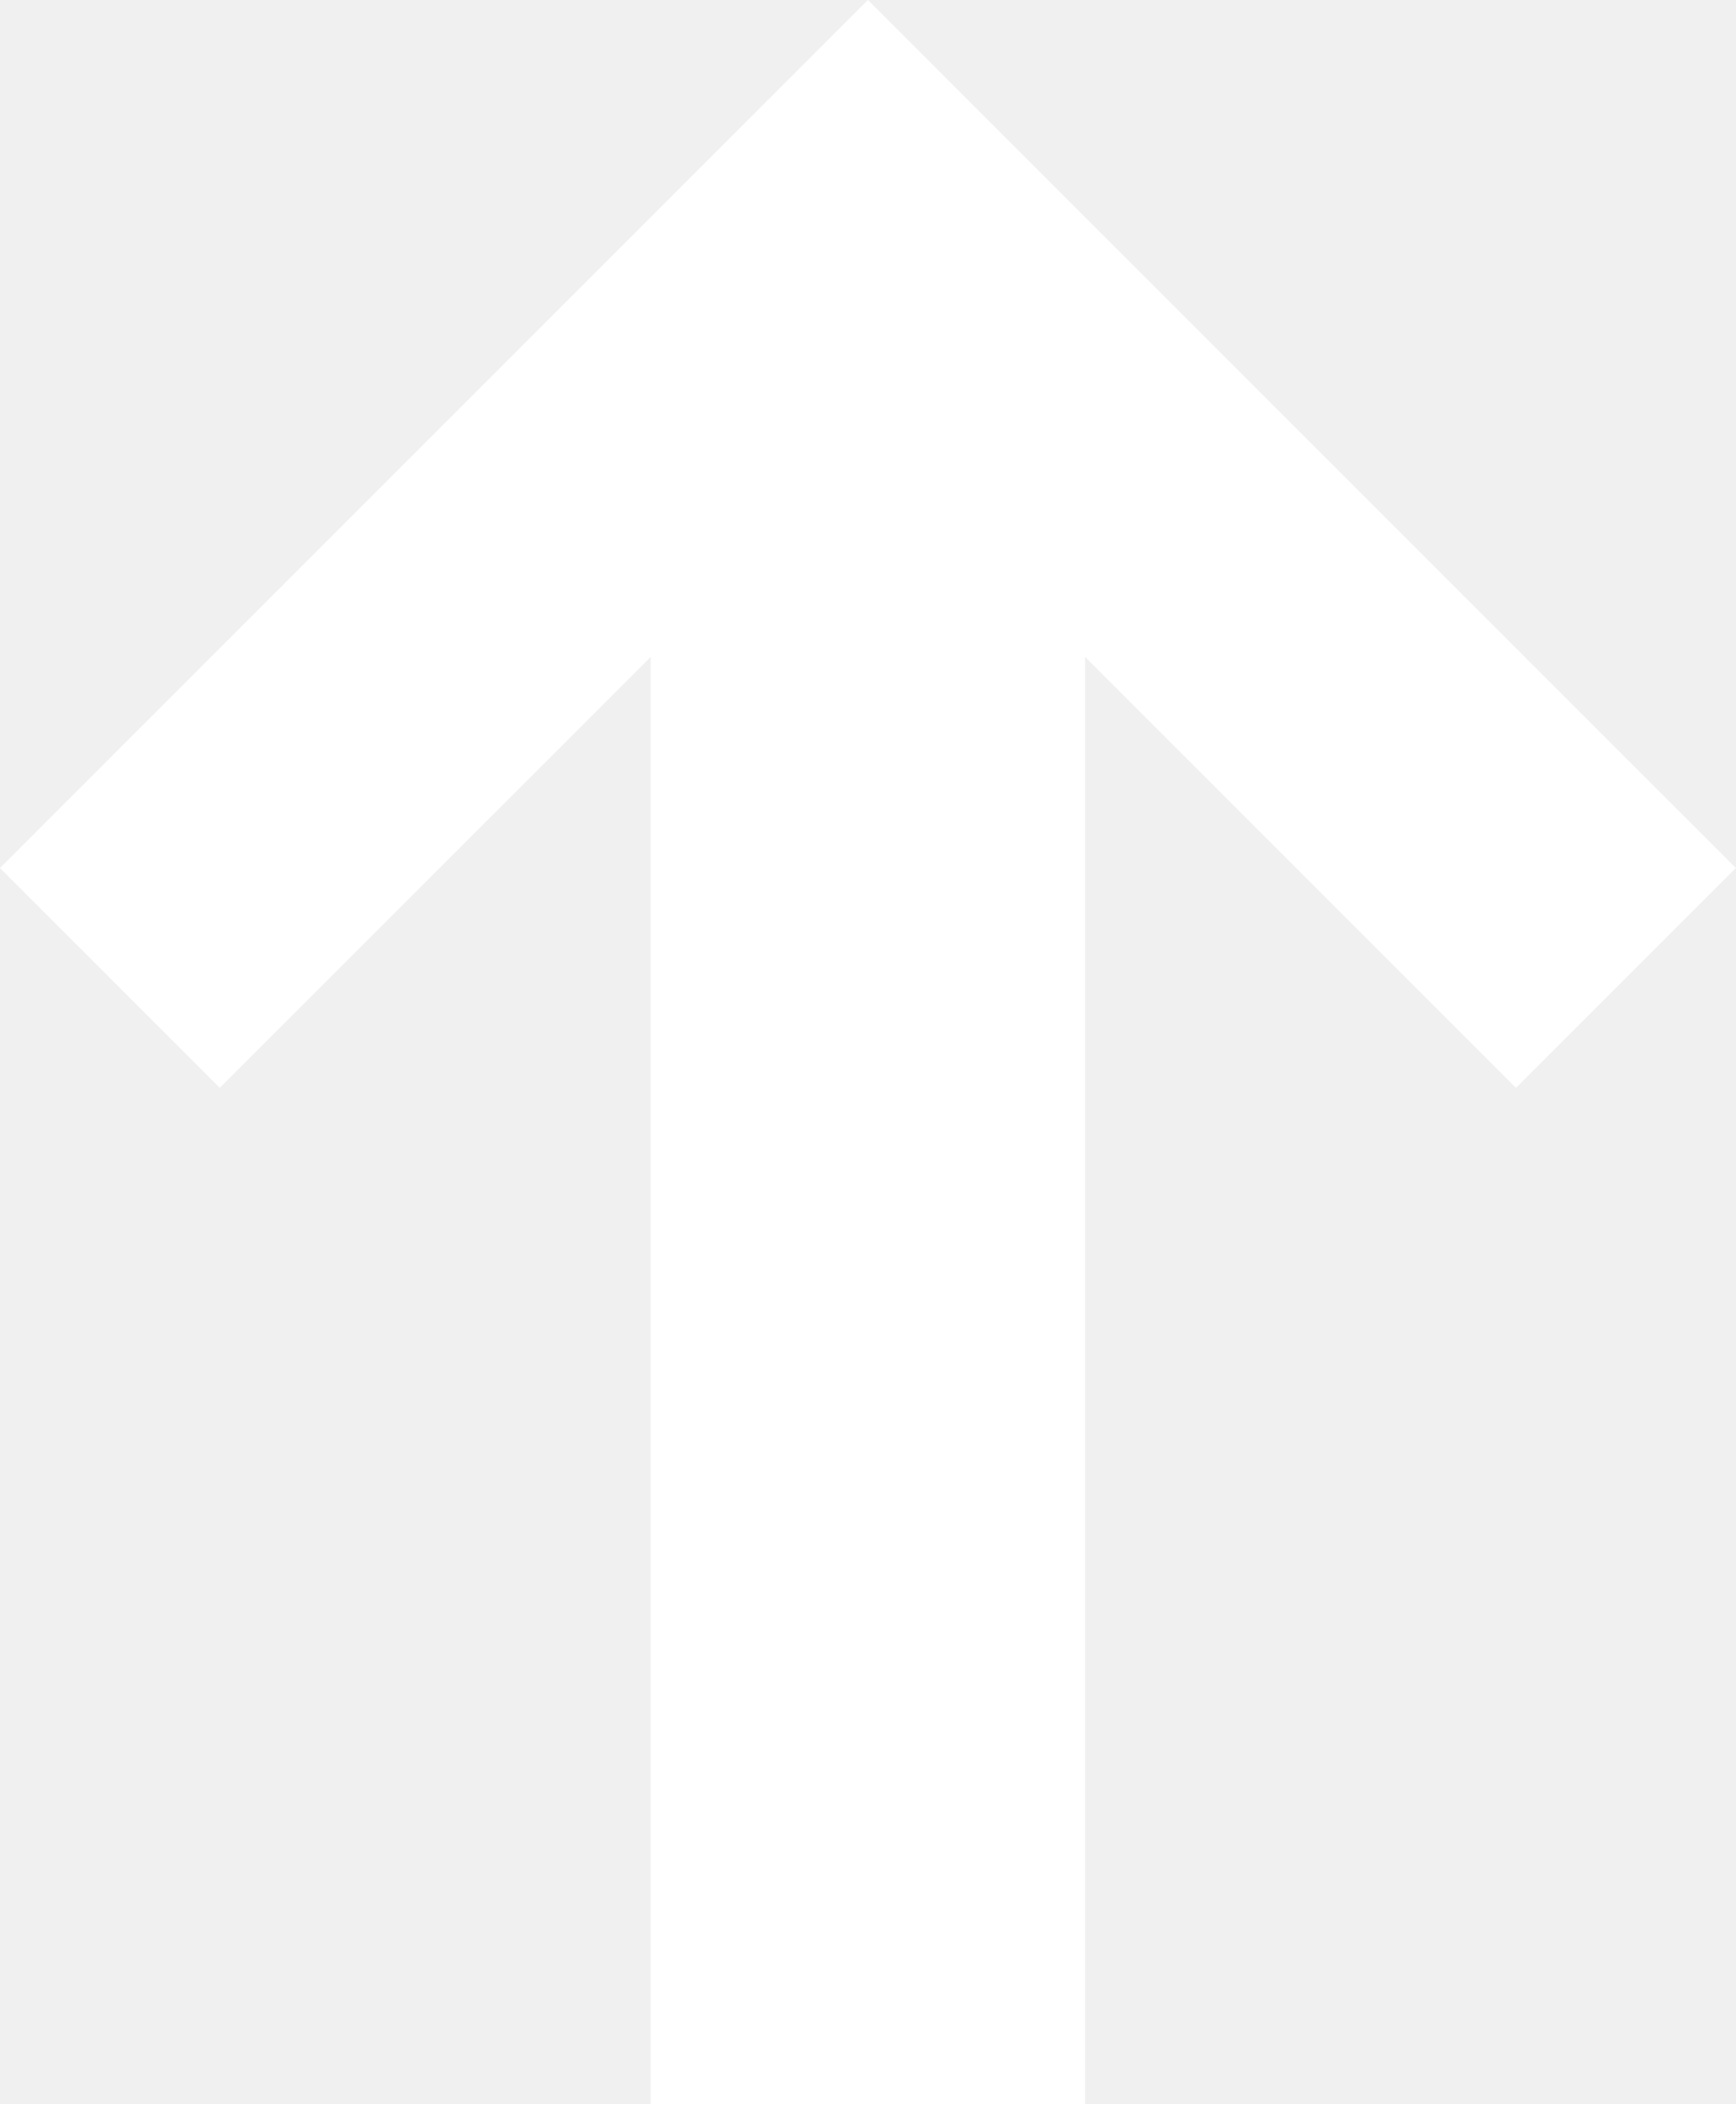
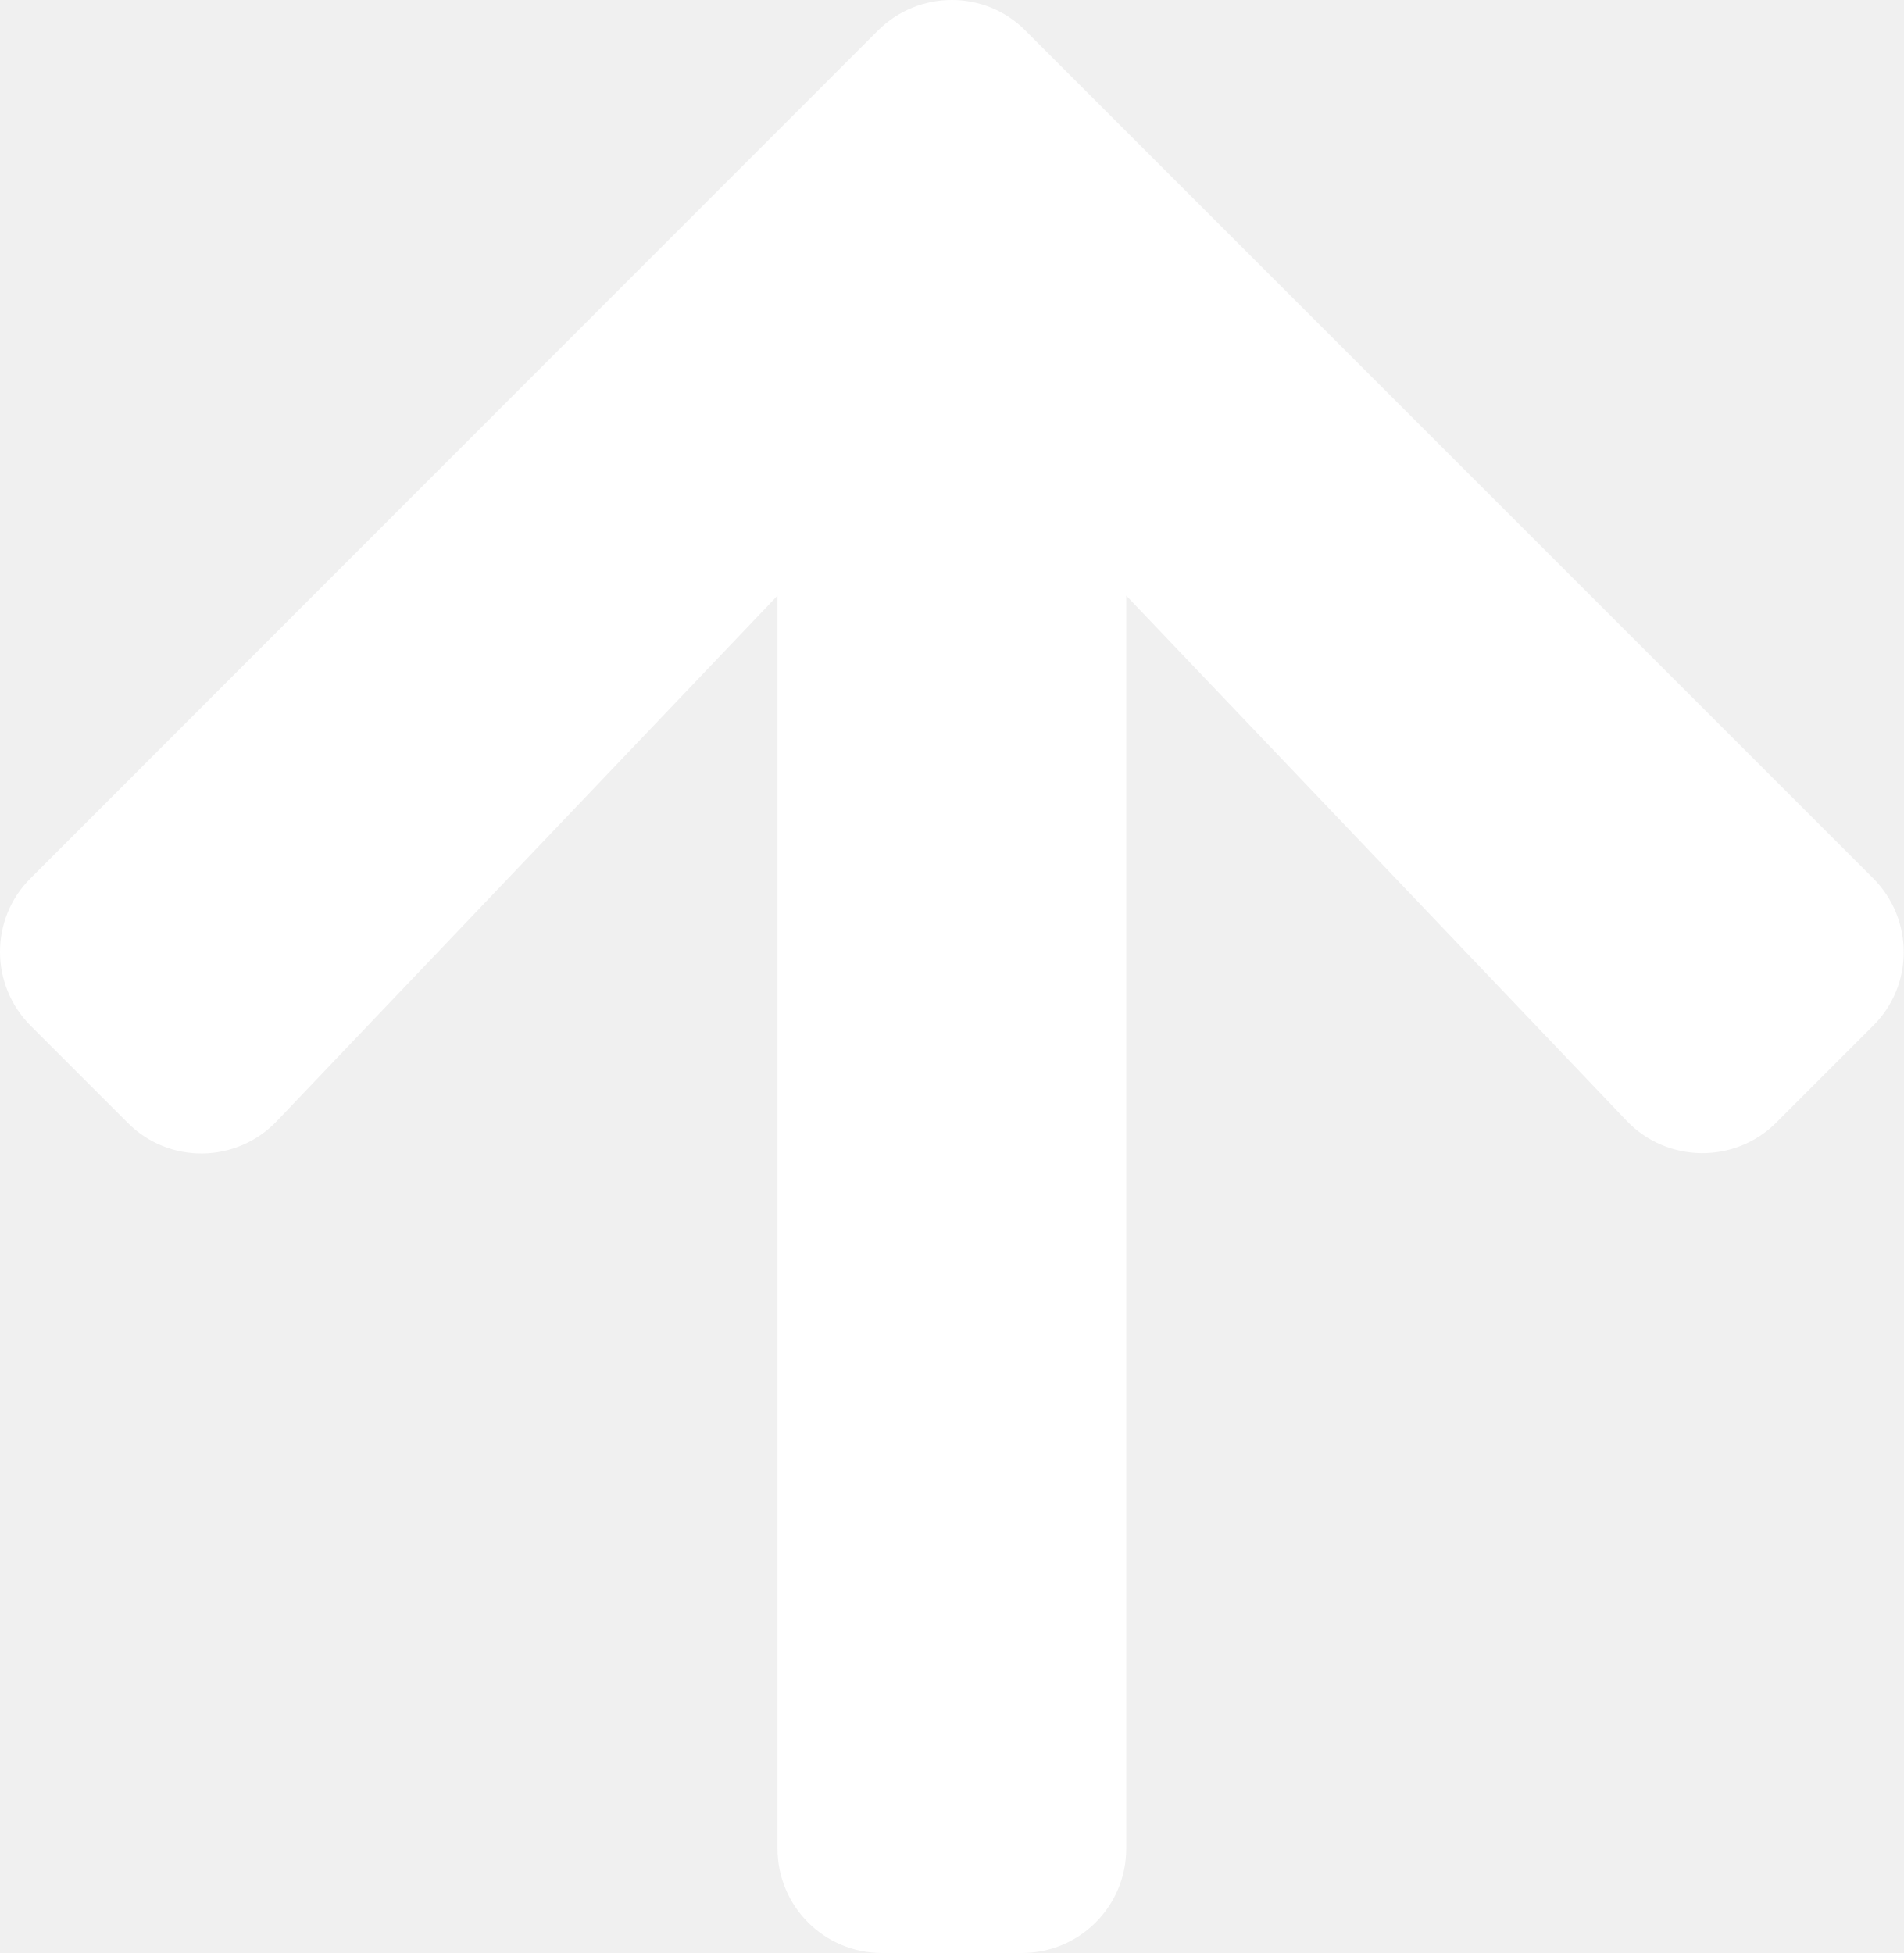
- <svg xmlns="http://www.w3.org/2000/svg" width="38.005mm" height="46.06mm" viewBox="0 0 38.005 46.06" version="1.1" id="svg1118">
-   <defs id="defs1115" />
-   <g id="layer1" transform="translate(78.47272,-91.21202)">
-     <path id="Destination0.Direction.Up" style="fill:#ffffff;fill-opacity:1;stroke:none;stroke-width:0.19px;stroke-linecap:butt;stroke-linejoin:miter;stroke-opacity:1" d="m -40.468,110.214 -4.813,4.813 -9.435,-9.435 v 31.68 h -9.51 v -31.68 l -9.435,9.434 v 9.3e-4 l -4.6e-4,-4.7e-4 -4.812,-4.812 4.813,-4.813 9.435,-9.435 4.755,-4.755 4.754,4.755 9.435,9.435 z" />
-   </g>
+ <svg xmlns="http://www.w3.org/2000/svg" viewBox="0 0 436.7 448.05" version="1.1" id="svg2023" width="436.7" height="448.05">
+   <defs id="defs2027" />
+   <path d="m 29.25,257.55 -22.2,-22.2 c -9.4,-9.4 -9.4,-24.6 0,-33.9 L 201.35,7.05 c 9.4,-9.4 24.6,-9.4 33.9,0 l 194.4,194.4 c 9.4,9.4 9.4,24.6 0,33.9 l -22.2,22.2 c -9.5,9.5 -25,9.3 -34.3,-0.4 l -114.8,-120.5 v 287.4 c 0,13.3 -10.7,24 -24,24 h -32 c -13.3,0 -24,-10.7 -24,-24 v -287.4 l -114.8,120.5 c -9.3,9.8 -24.8,10 -34.3,0.4 z" id="path2021" style="fill:#ffffff" />
</svg>
